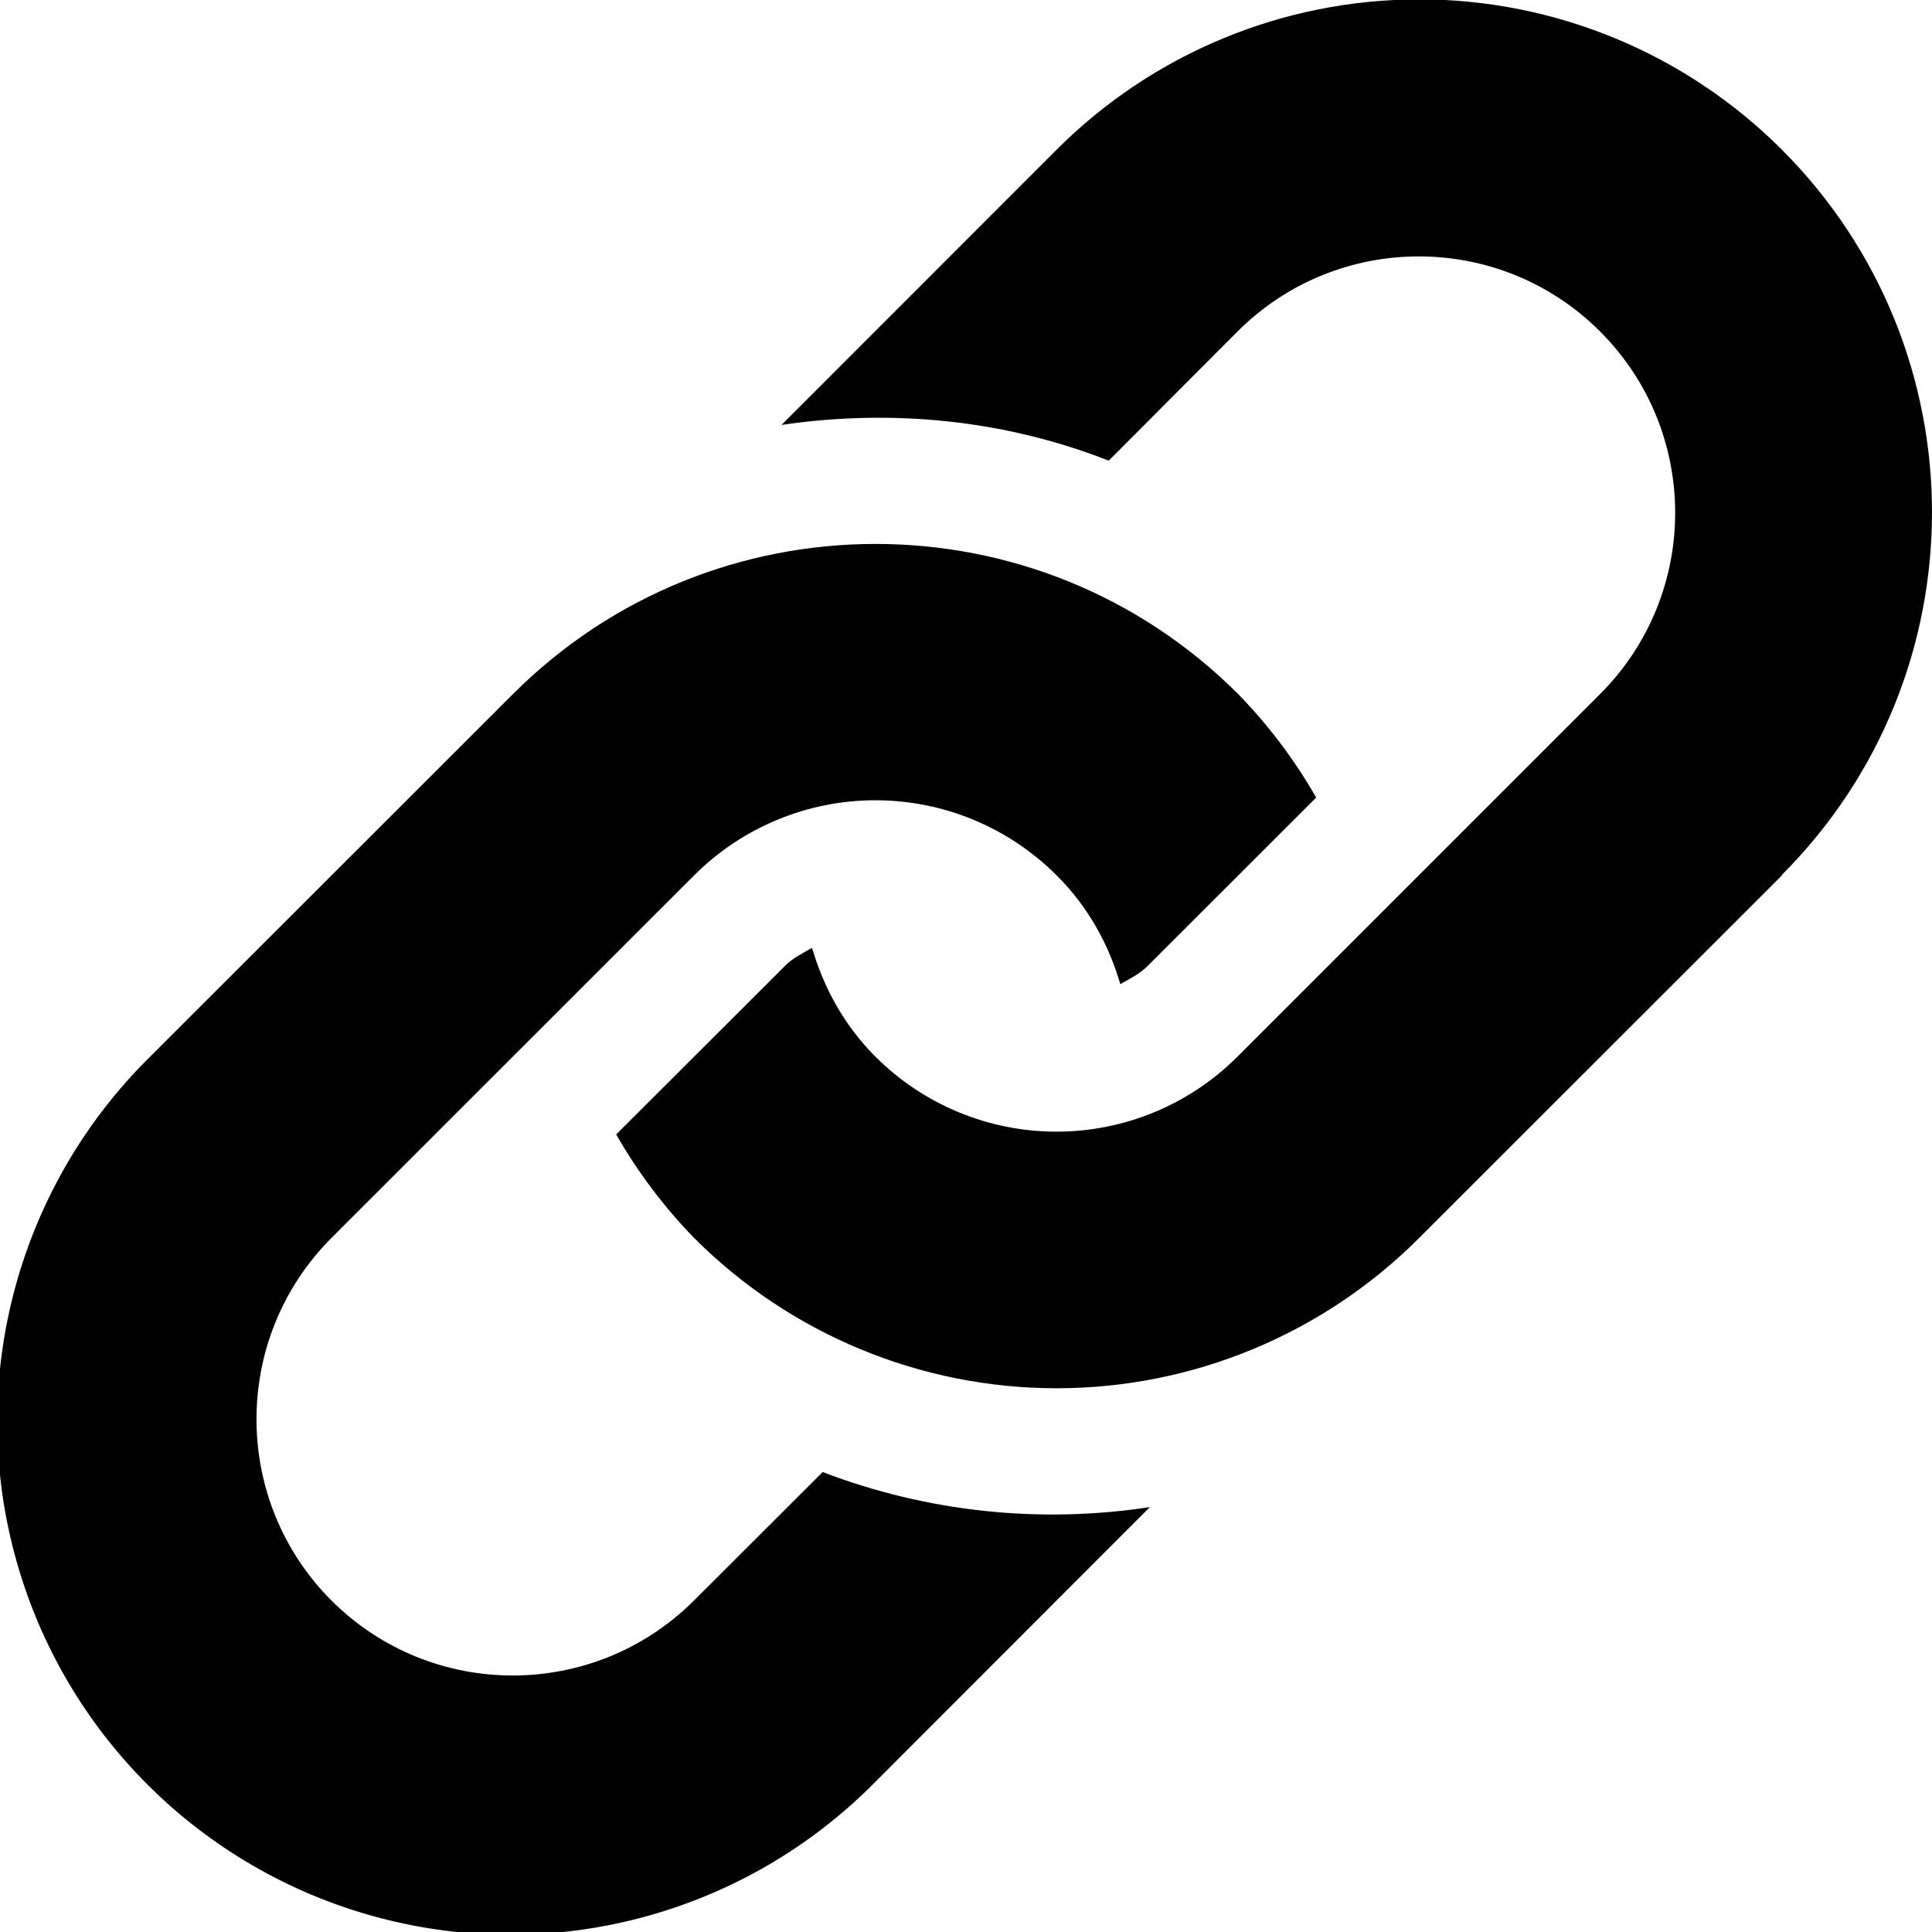
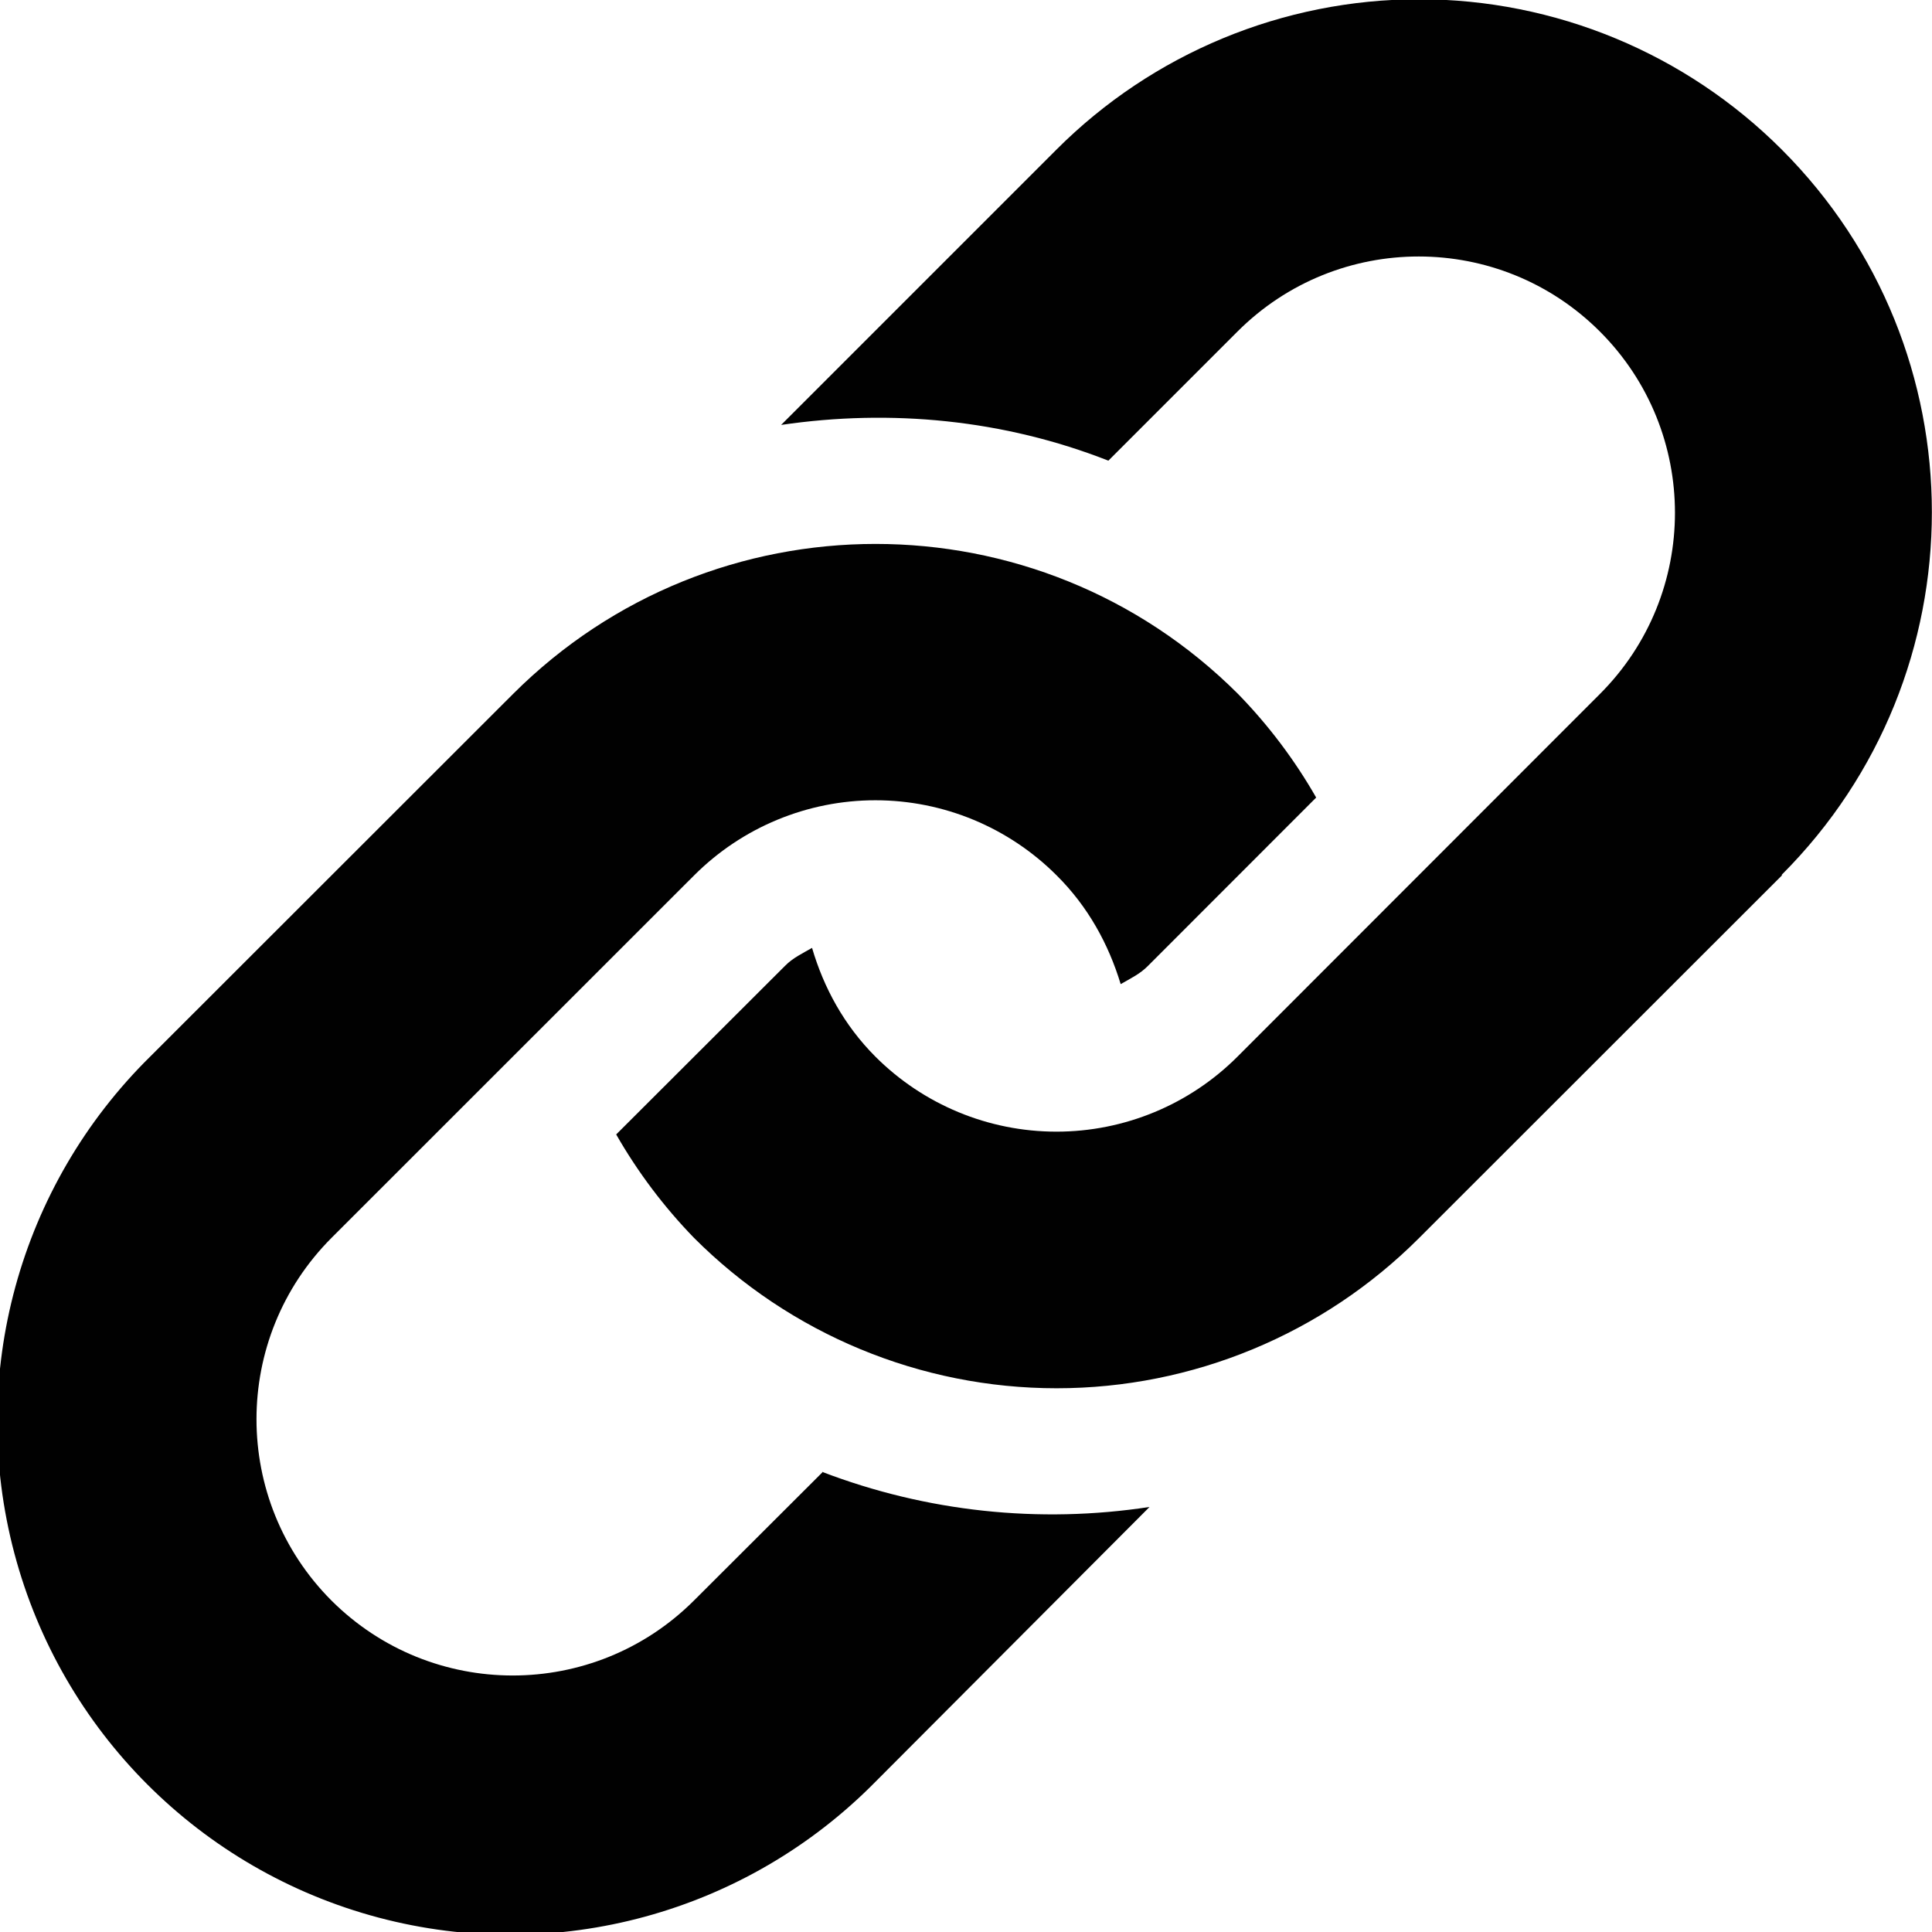
<svg xmlns="http://www.w3.org/2000/svg" class="icon-main icon-link" width="16" height="16" viewBox="0 0 16 16">
  <g class="icon-meta">
        </g>
  <g class="icon-container">
-     <path d="M14.757 7.25l-3.004 3.002a4.243 4.243 0 0 1-6.005 0 4.288 4.288 0 0 1-.645-.857L6.5 8c.065-.067.147-.105.225-.15.097.33.265.64.524.9a2.12 2.12 0 0 0 3 0l3.002-3.002a2.122 2.122 0 1 0-3.002-3.003l-1.067 1.07c-.866-.34-1.8-.43-2.71-.296L8.75 1.24a4.245 4.245 0 0 1 6.007 0 4.248 4.248 0 0 1 0 6.005zm-7.94 4.937l-1.07 1.068a2.125 2.125 0 0 1-3.002 0 2.126 2.126 0 0 1 0-3.003L5.748 7.25a2.122 2.122 0 0 1 3.003 0c.26.258.43.57.527.9.08-.046.16-.084.226-.15L10.9 6.605a4.25 4.25 0 0 0-.646-.857 4.248 4.248 0 0 0-6.006 0L1.244 8.75a4.247 4.247 0 1 0 6.005 6.007l2.274-2.276a5.326 5.326 0 0 1-2.71-.29z" fill="#010101" fill-rule="evenodd" />
+     <path d="M14.757 7.25l-3.004 3.002a4.243 4.243 0 0 1-6.005 0 4.288 4.288 0 0 1-.645-.857L6.5 8c.065-.067.147-.105.225-.15.097.33.265.64.524.9a2.12 2.12 0 0 0 3 0l3-3.002a2.122 2.122 0 1 0-3-3.003l-1.07 1.07c-.866-.34-1.8-.43-2.71-.296l2.28-2.28a4.245 4.245 0 0 1 6.007 0 4.248 4.248 0 0 1 0 6.005zm-7.94 4.937l-1.07 1.068a2.125 2.125 0 0 1-3.002 0 2.126 2.126 0 0 1 0-3.003L5.748 7.25a2.122 2.122 0 0 1 3.003 0c.26.258.43.57.53.9.08-.046.16-.084.225-.15L10.9 6.605a4.25 4.25 0 0 0-.646-.857 4.248 4.248 0 0 0-6.006 0L1.244 8.75a4.247 4.247 0 1 0 6.005 6.007L9.52 12.48a5.326 5.326 0 0 1-2.71-.29z" fill="#010101" fill-rule="evenodd" />
  </g>
</svg>
